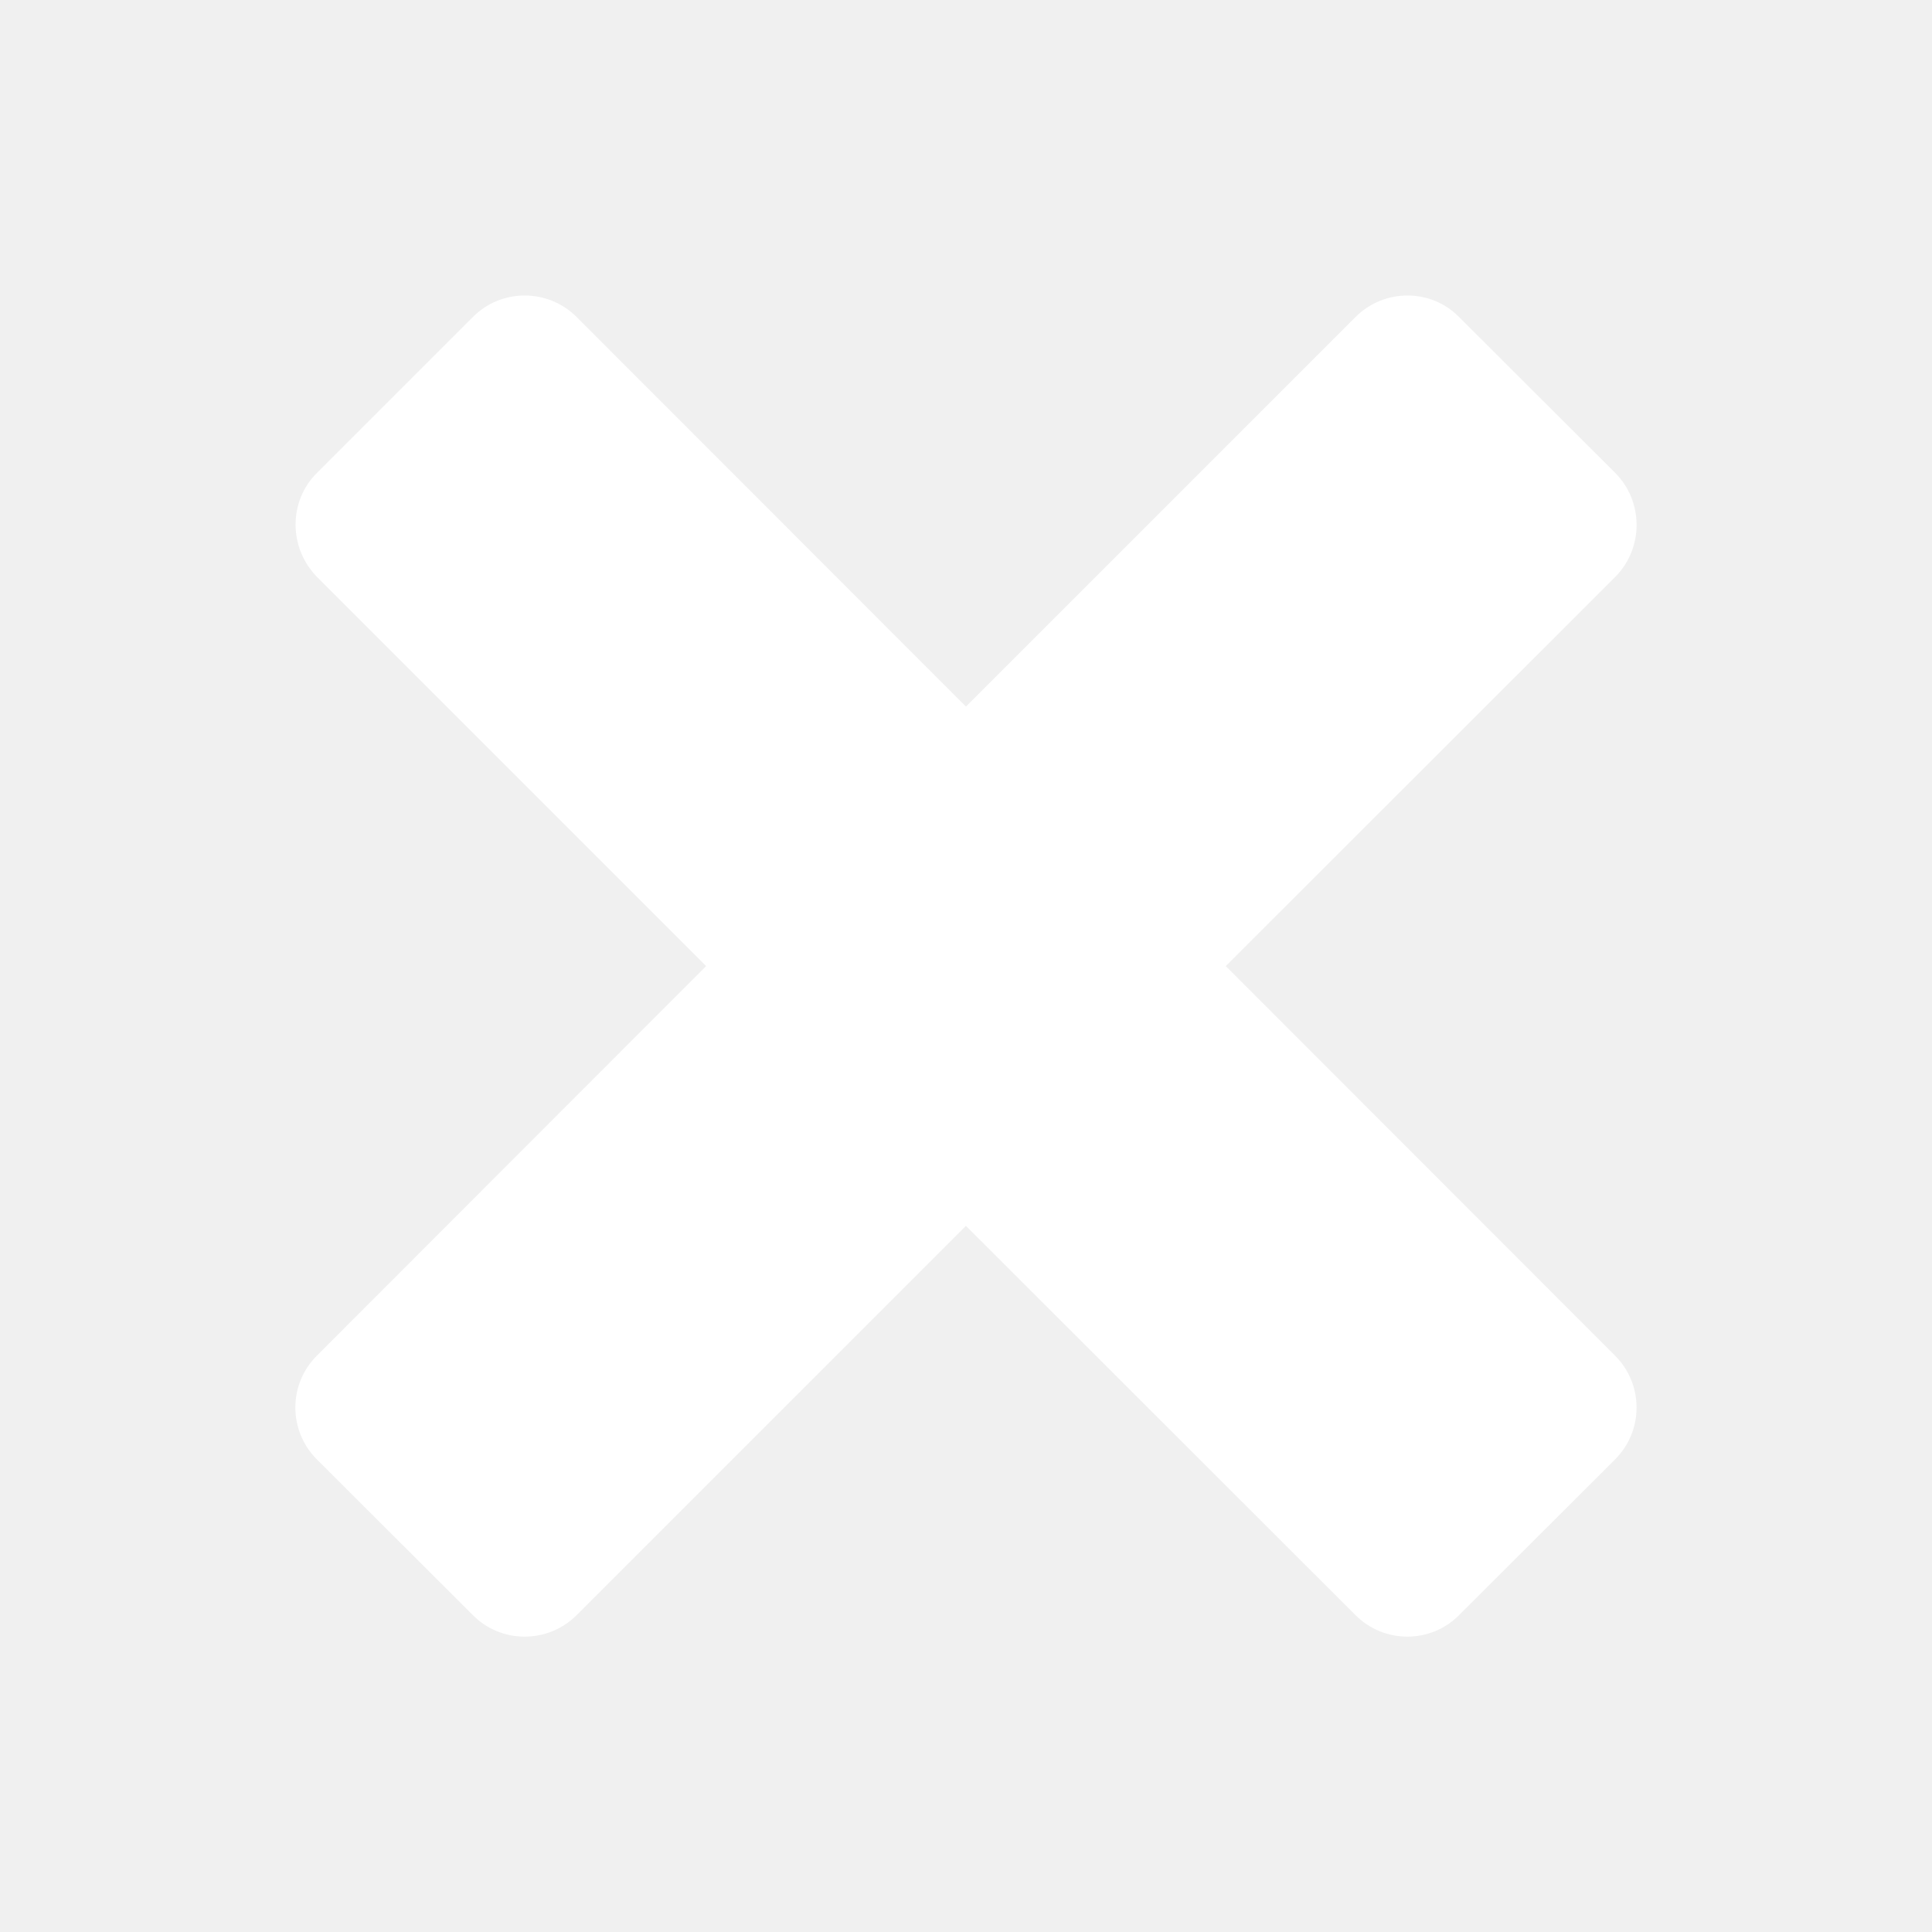
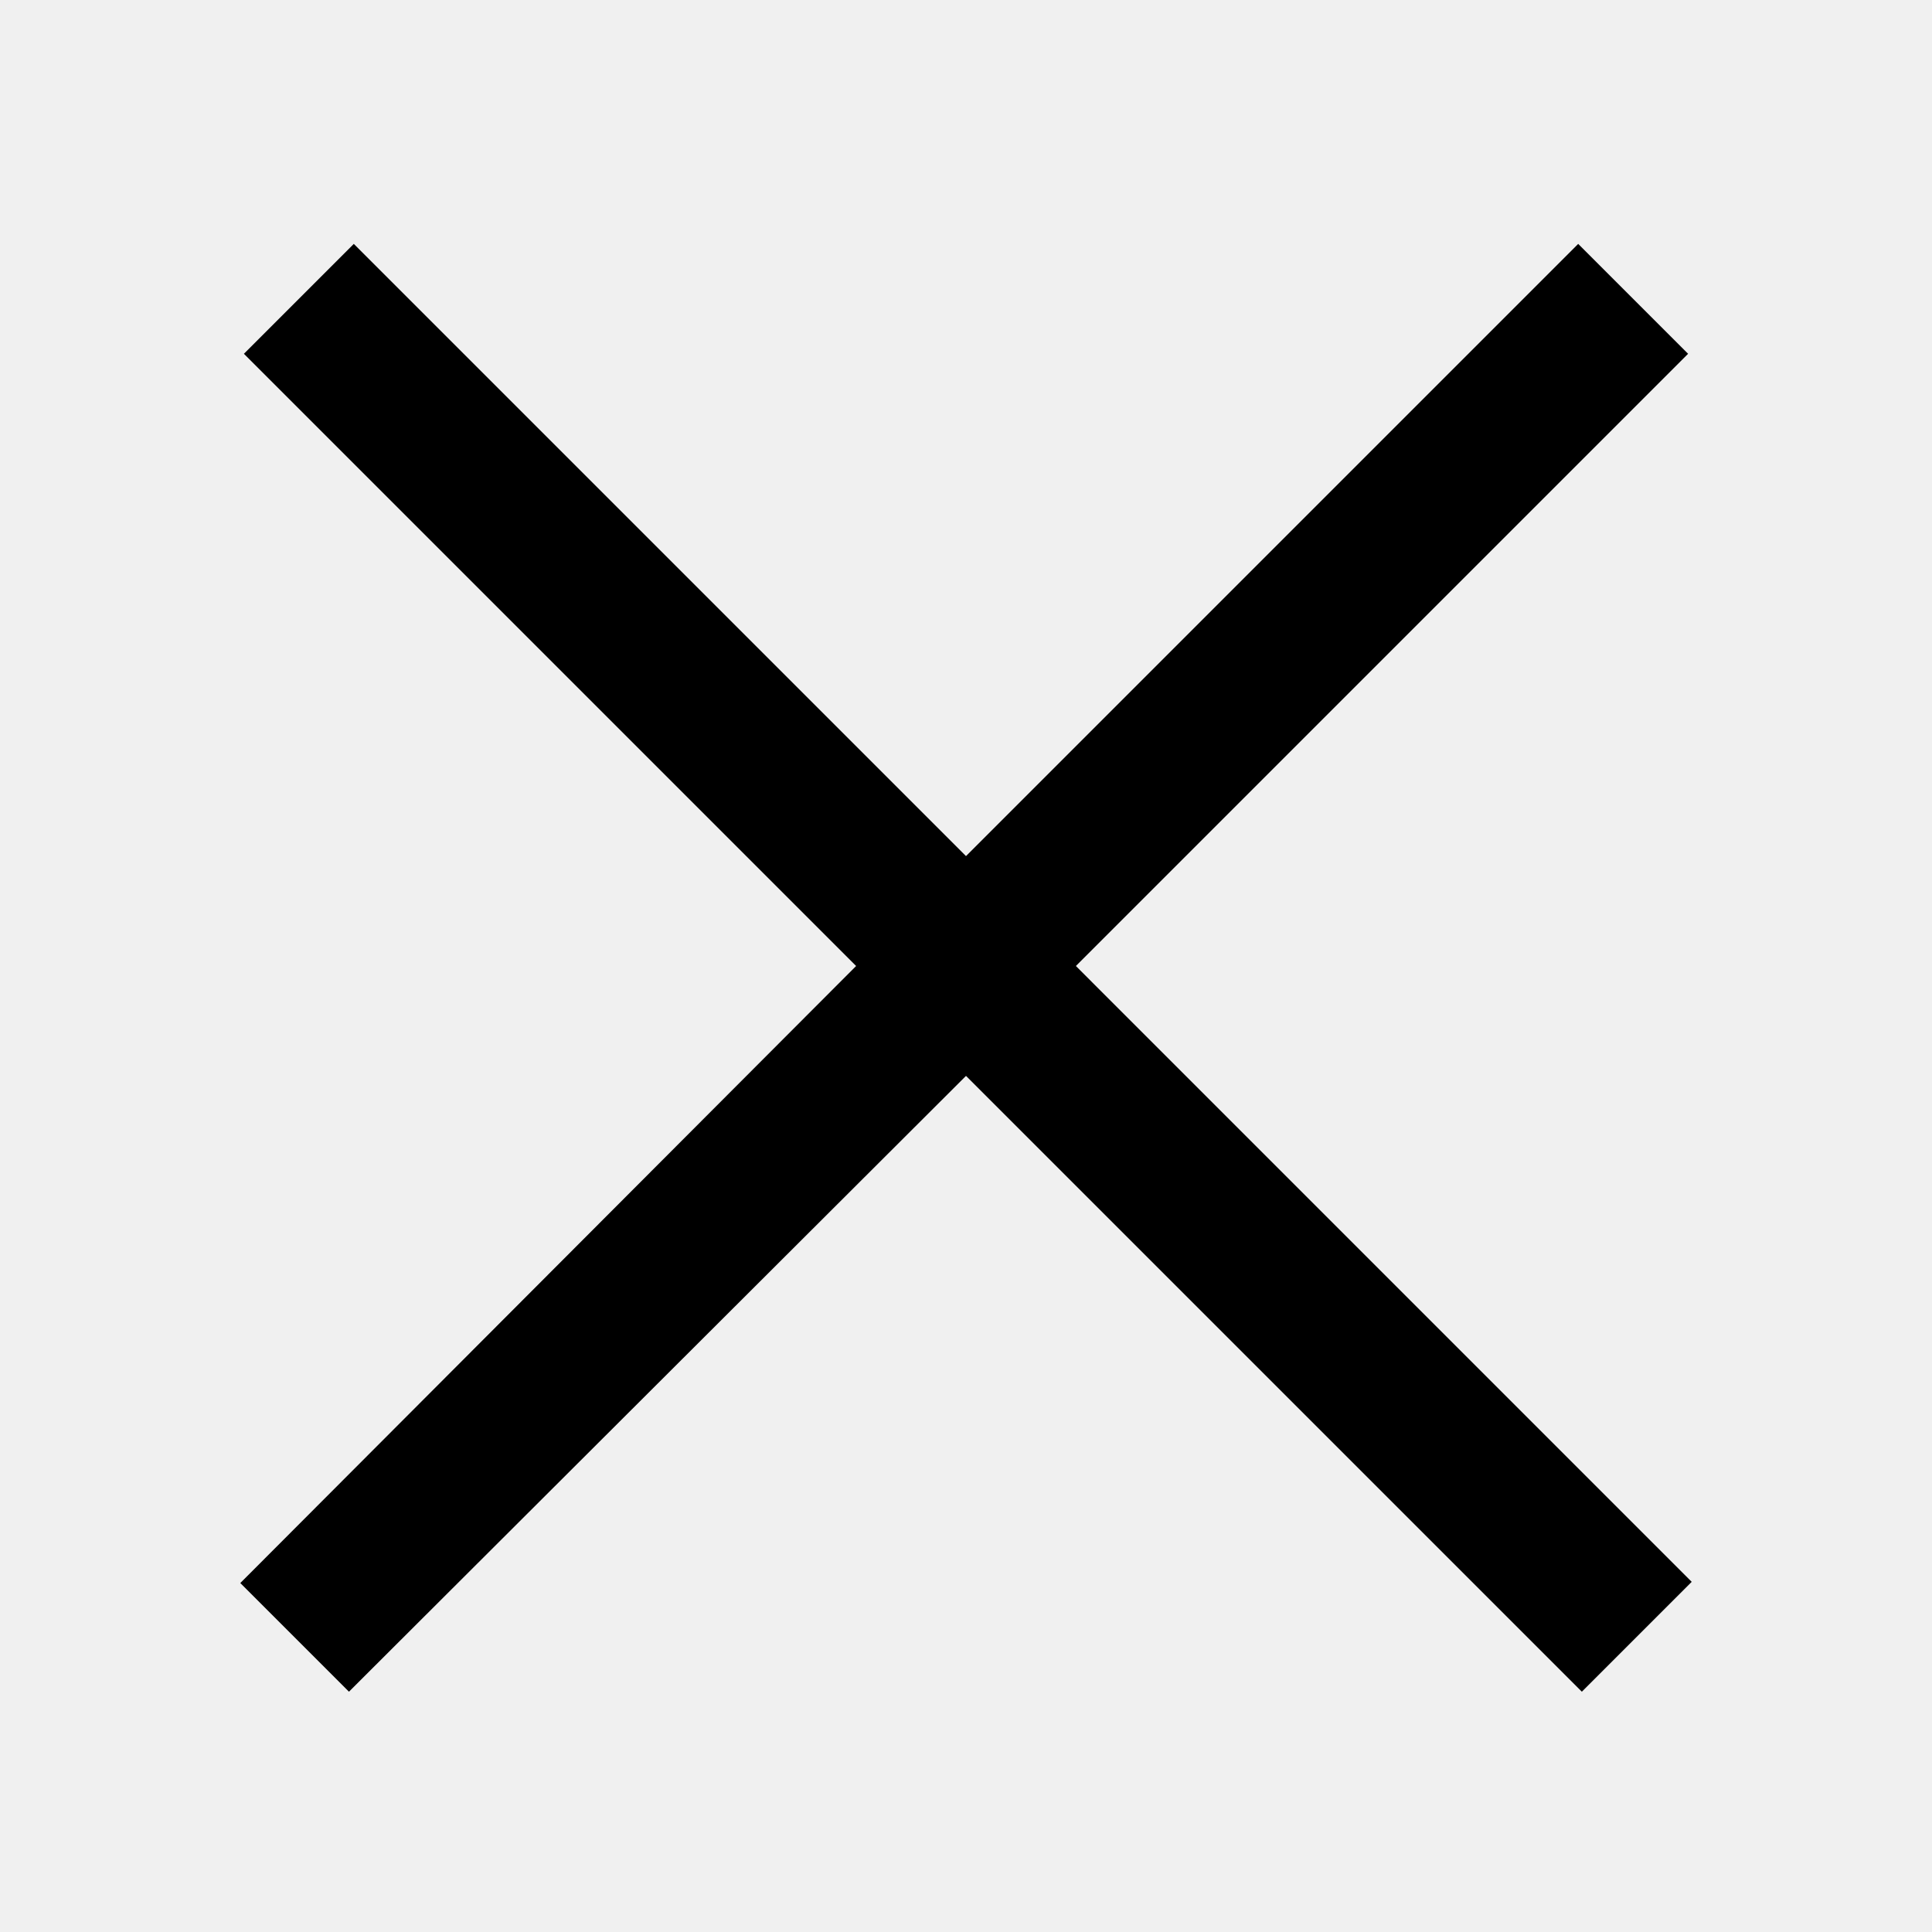
- <svg xmlns="http://www.w3.org/2000/svg" viewBox="0,0,256,256" width="26px" height="26px">
-   <g fill="#ffffff" fill-rule="nonzero" stroke="none" stroke-width="1" stroke-linecap="butt" stroke-linejoin="miter" stroke-miterlimit="10" stroke-dasharray="" stroke-dashoffset="0" font-family="none" font-weight="none" font-size="none" text-anchor="none" style="mix-blend-mode: normal">
-     <g transform="scale(9.84615,9.84615)">
-       <path d="M21.734,19.641l-2.098,2.094c-0.383,0.387 -1.008,0.387 -1.395,0l-5.242,-5.238l-5.238,5.238c-0.387,0.387 -1.016,0.387 -1.398,0l-2.098,-2.094c-0.387,-0.387 -0.387,-1.012 0,-1.398l5.238,-5.242l-5.238,-5.238c-0.383,-0.391 -0.383,-1.02 0,-1.398l2.098,-2.098c0.383,-0.387 1.012,-0.387 1.398,0l5.238,5.242l5.242,-5.242c0.387,-0.387 1.016,-0.387 1.395,0l2.098,2.094c0.387,0.387 0.387,1.016 0.004,1.402l-5.242,5.238l5.238,5.242c0.387,0.387 0.387,1.012 0,1.398z" />
-     </g>
-   </g>
+ <svg xmlns="http://www.w3.org/2000/svg" viewBox="0 0 50 50" width="50px" height="50px">
+   <path d="M 9.156 6.312 L 6.312 9.156 L 22.156 25 L 6.219 40.969 L 9.031 43.781 L 25 27.844 L 40.938 43.781 L 43.781 40.938 L 27.844 25 L 43.688 9.156 L 40.844 6.312 L 25 22.156 Z" />
</svg>
